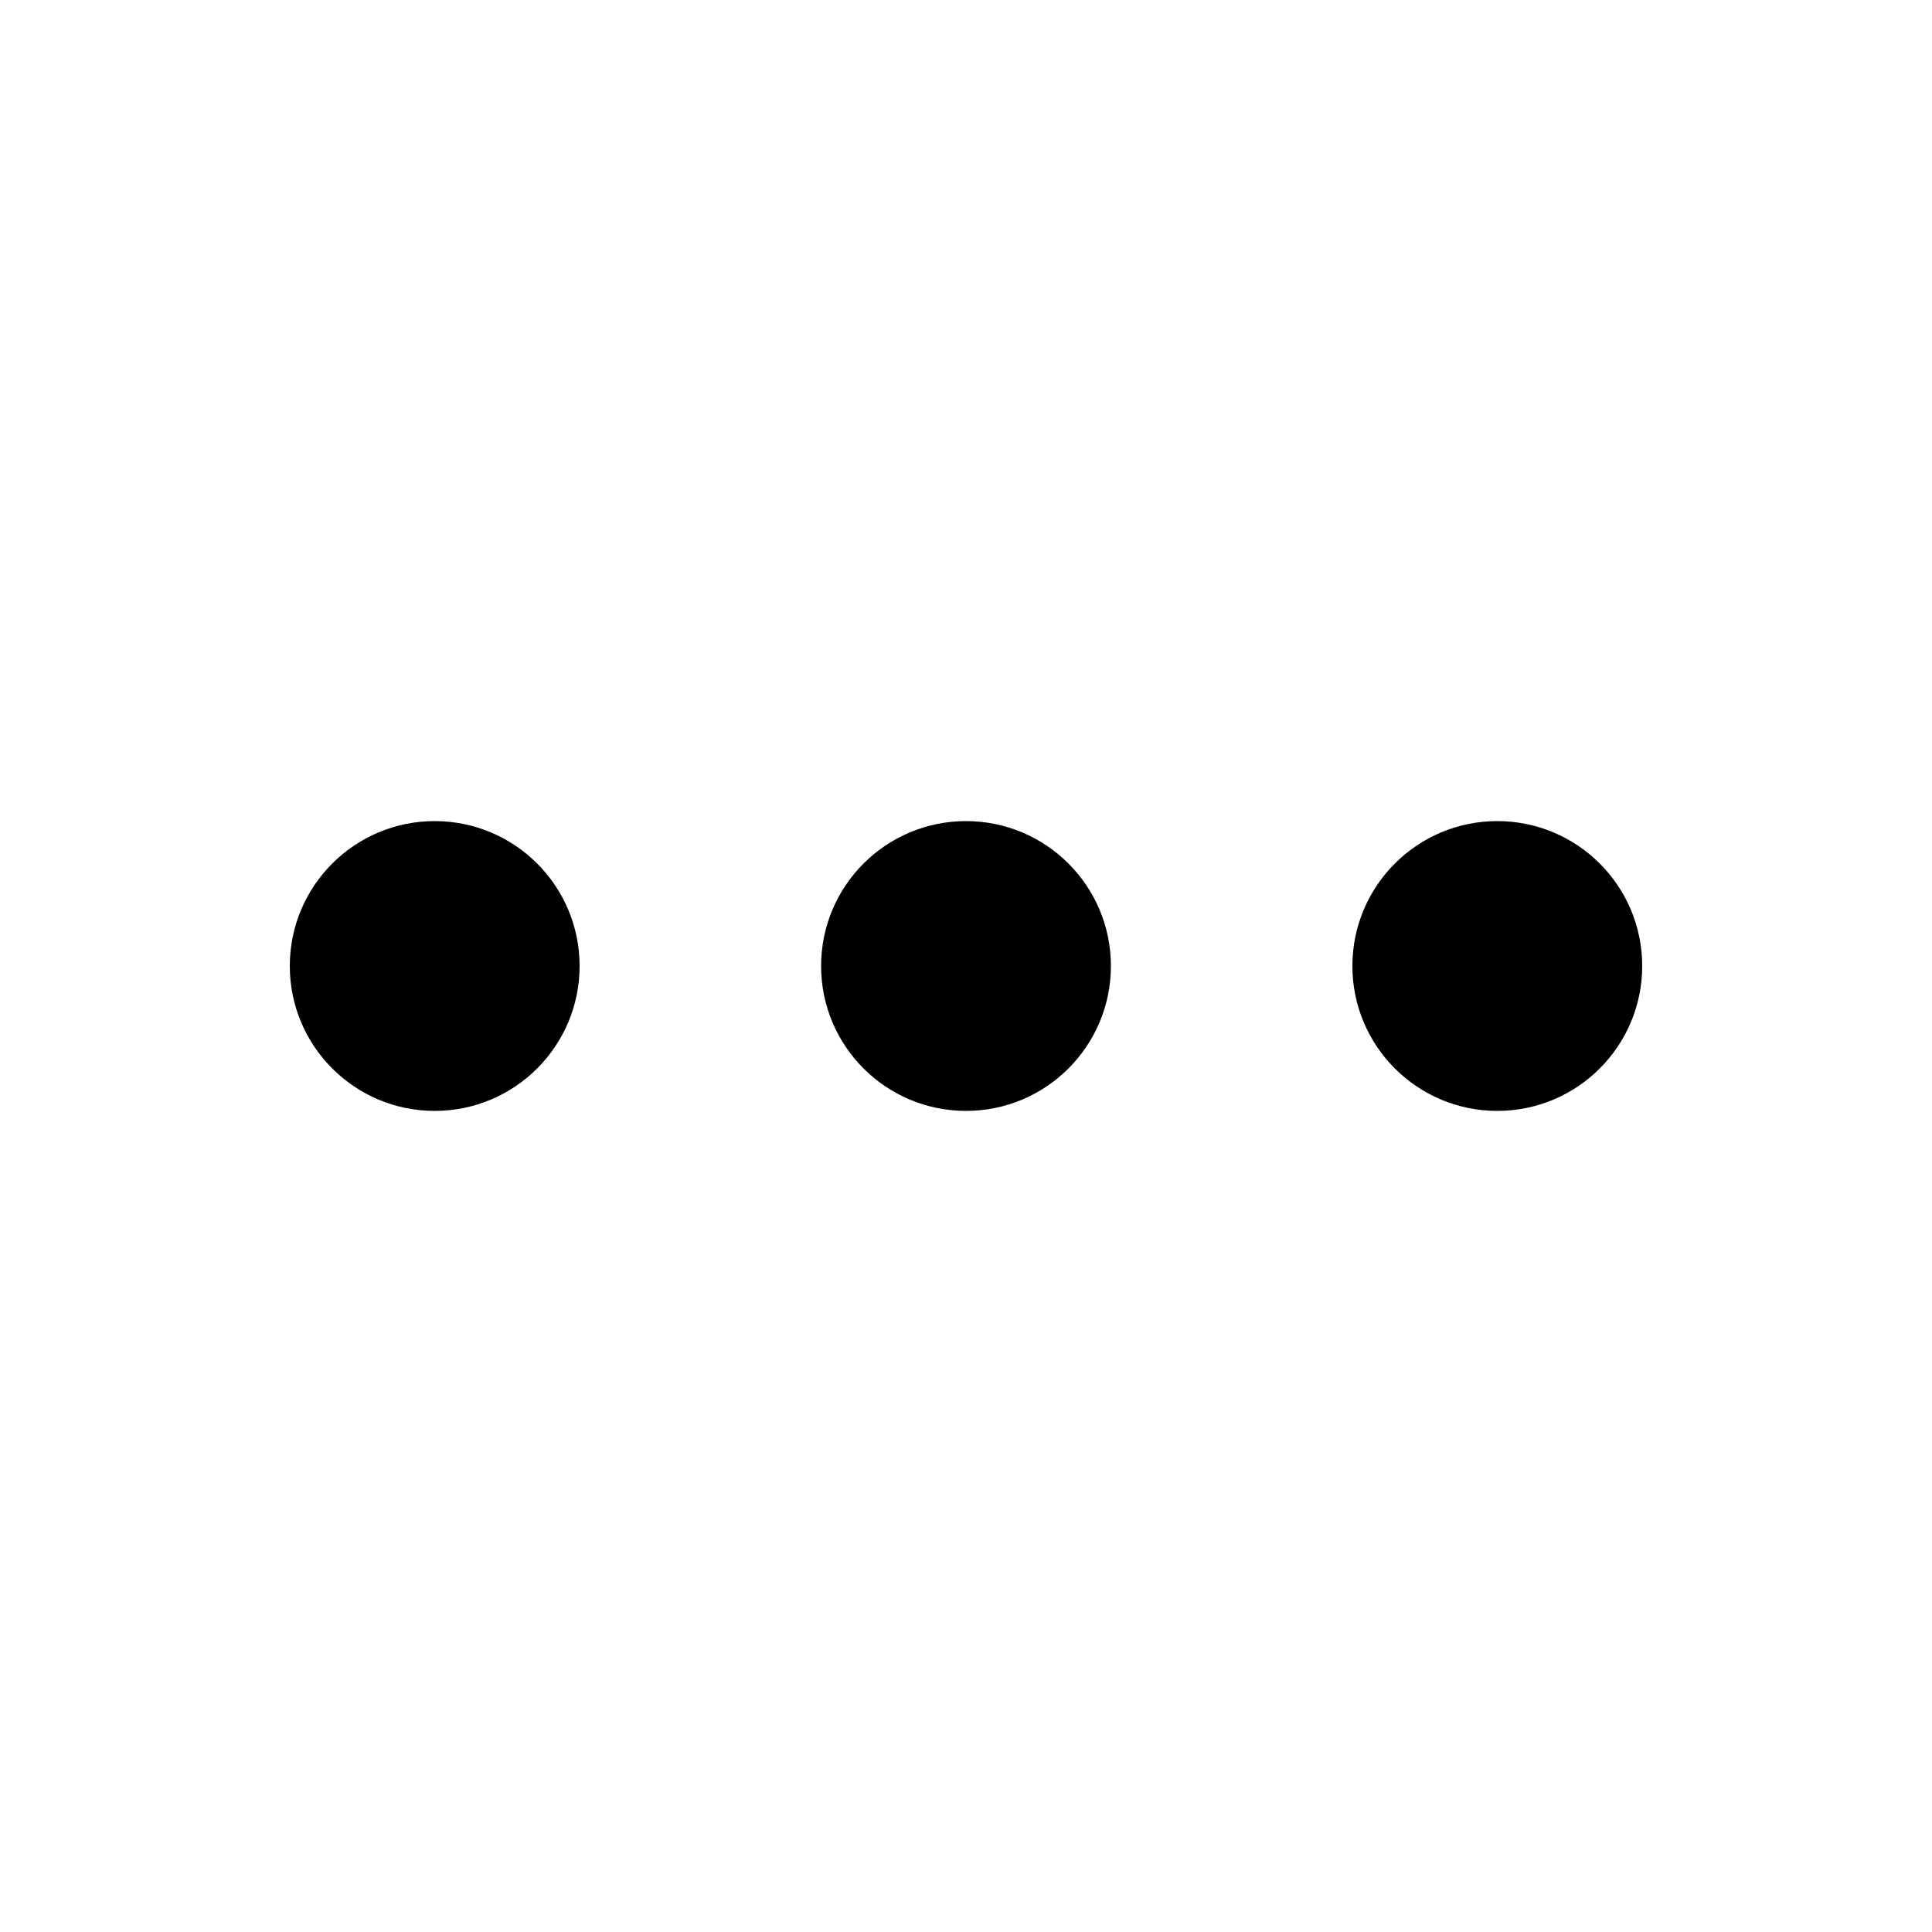
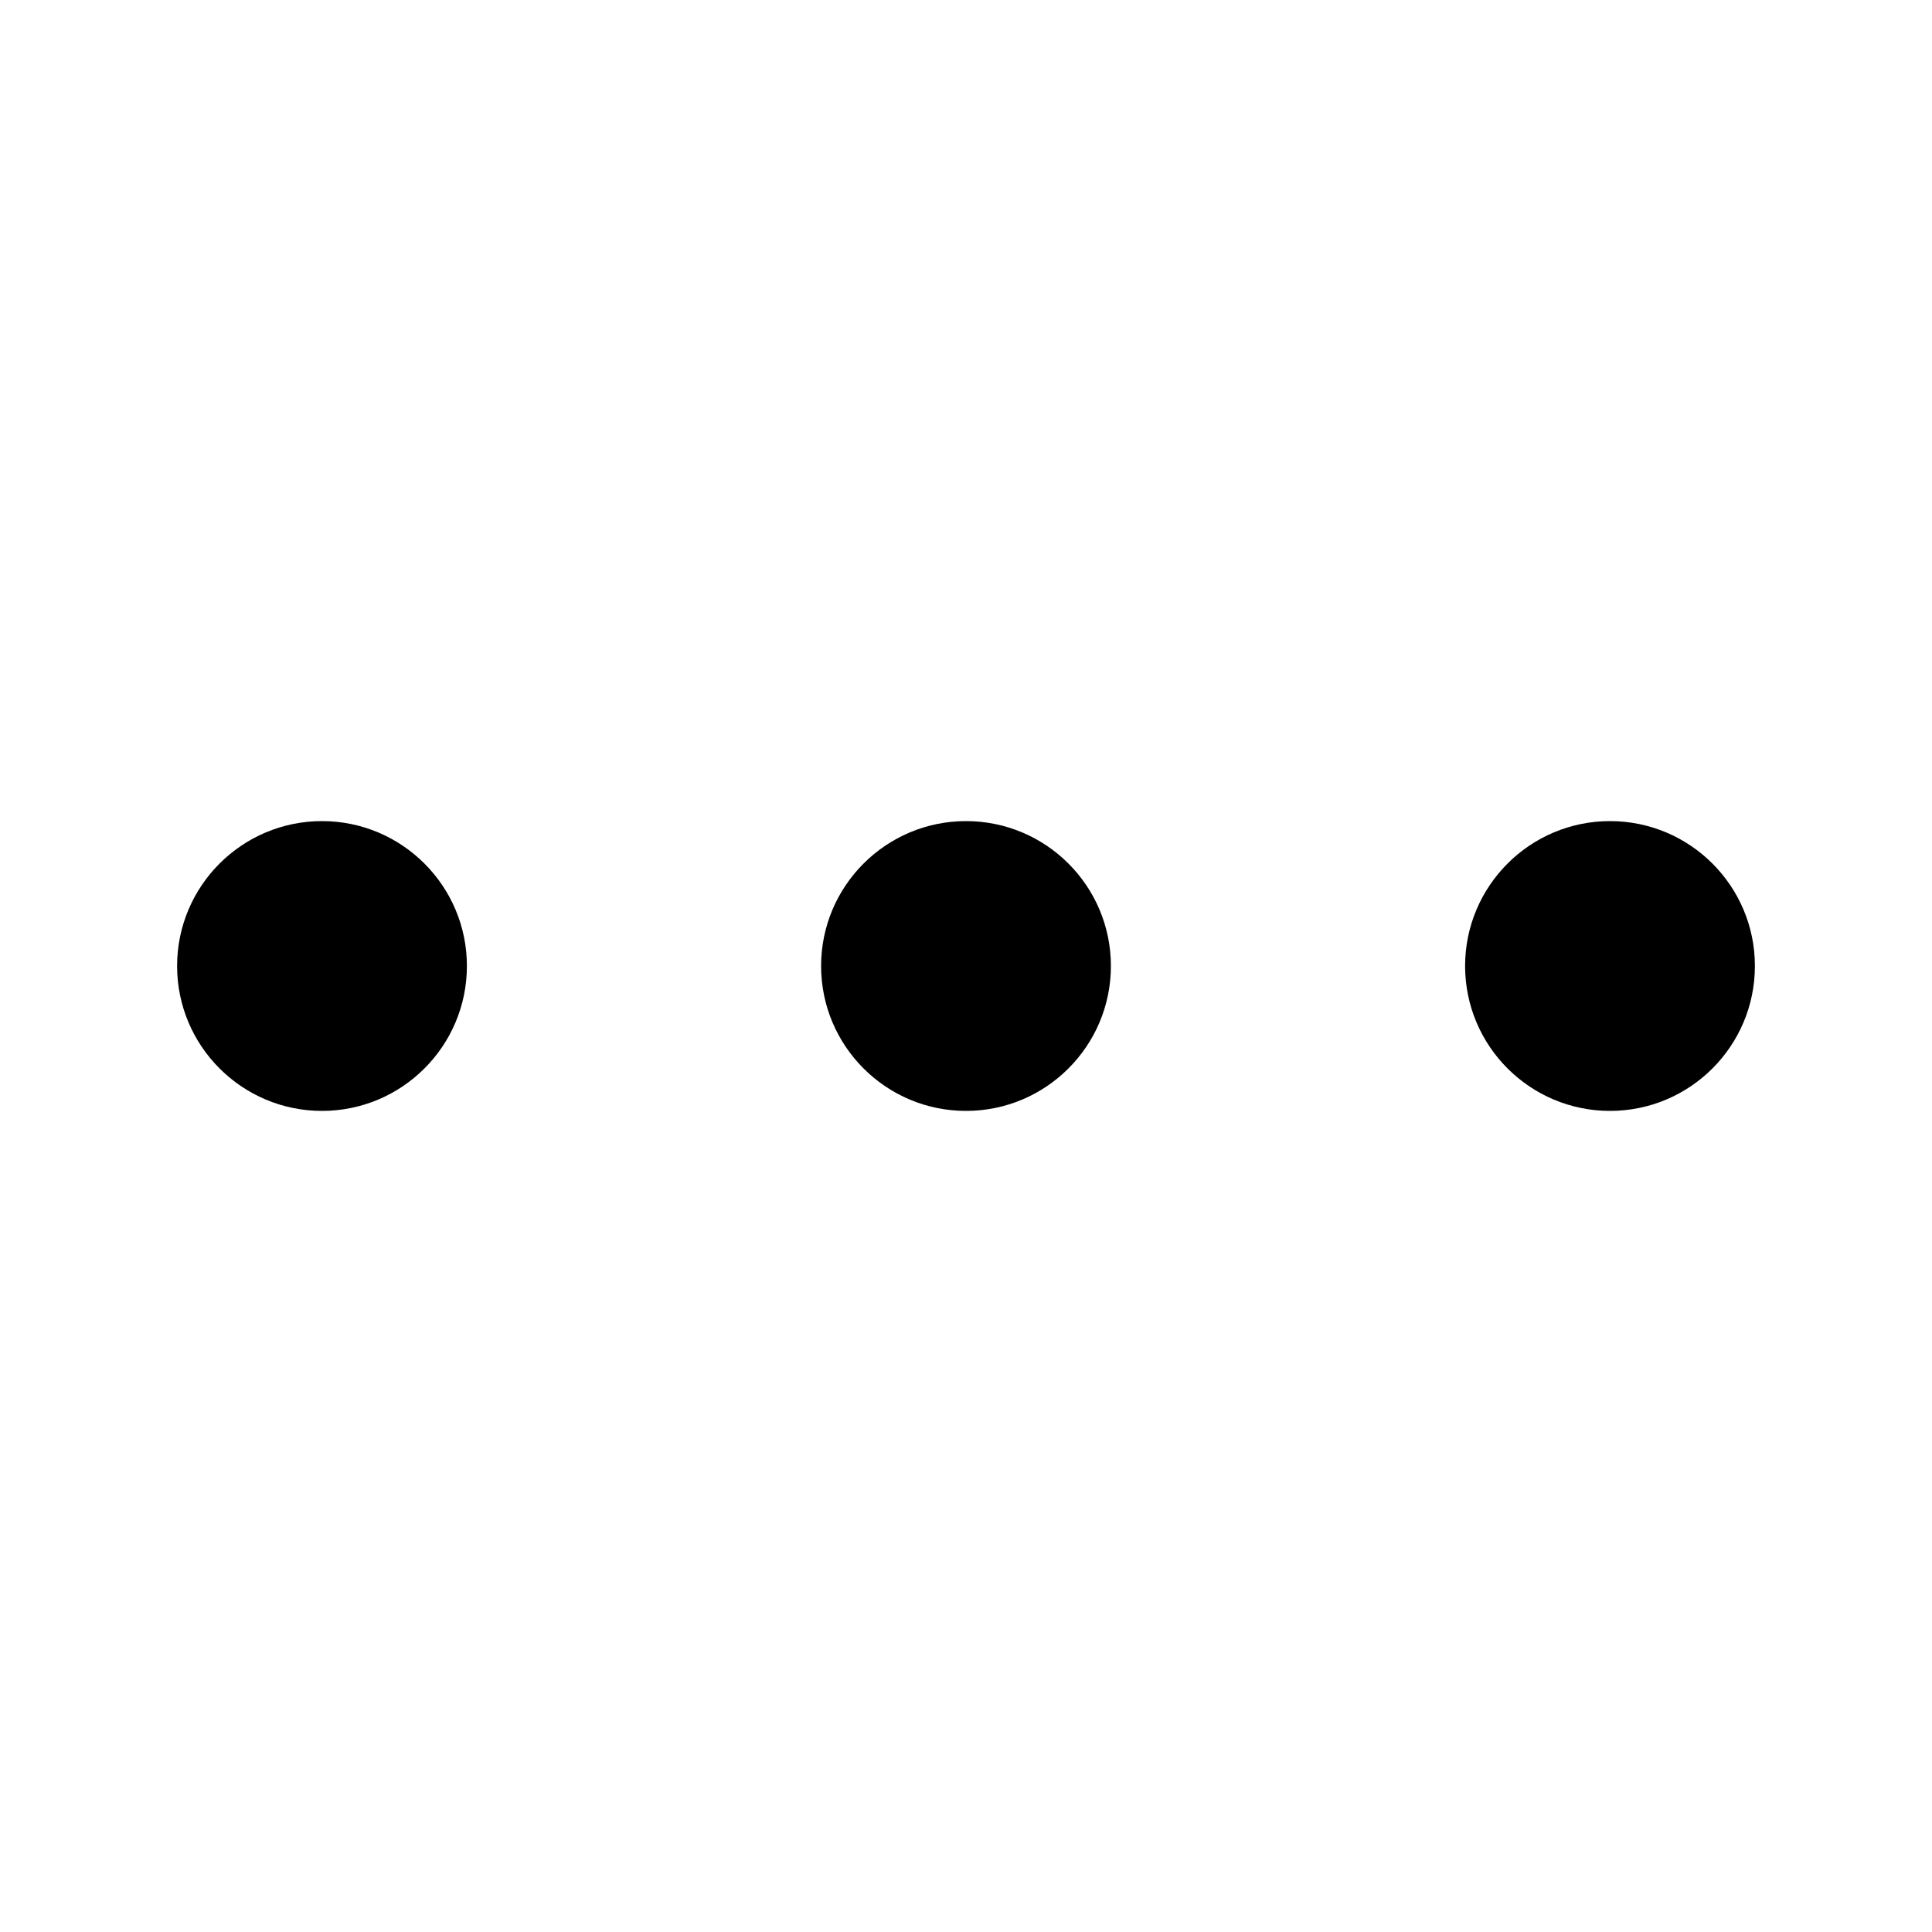
- <svg xmlns="http://www.w3.org/2000/svg" viewBox="0 0 20 20" width="1em" height="1em" focusable="false">
-   <path d="M4.5 8.5a1.5 1.5 0 1 0 0 3 1.5 1.5 0 0 0 0-3ZM10 8.5a1.5 1.5 0 1 0 0 3 1.5 1.5 0 0 0 0-3ZM15.5 8.5a1.5 1.5 0 1 0 0 3 1.5 1.5 0 0 0 0-3Z" />
+ <svg xmlns="http://www.w3.org/2000/svg" width="15" height="15" viewBox="0 0 15 15" fill="none">
+   <path fill-rule="evenodd" clip-rule="evenodd" d="M3.625 7.5C3.625 8.121 3.121 8.625 2.5 8.625C1.879 8.625 1.375 8.121 1.375 7.5C1.375 6.879 1.879 6.375 2.5 6.375C3.121 6.375 3.625 6.879 3.625 7.5ZM8.625 7.5C8.625 8.121 8.121 8.625 7.5 8.625C6.879 8.625 6.375 8.121 6.375 7.5C6.375 6.879 6.879 6.375 7.5 6.375C8.121 6.375 8.625 6.879 8.625 7.5ZM12.5 8.625C13.121 8.625 13.625 8.121 13.625 7.5C13.625 6.879 13.121 6.375 12.5 6.375C11.879 6.375 11.375 6.879 11.375 7.5C11.375 8.121 11.879 8.625 12.5 8.625Z" fill="currentColor" />
</svg>
